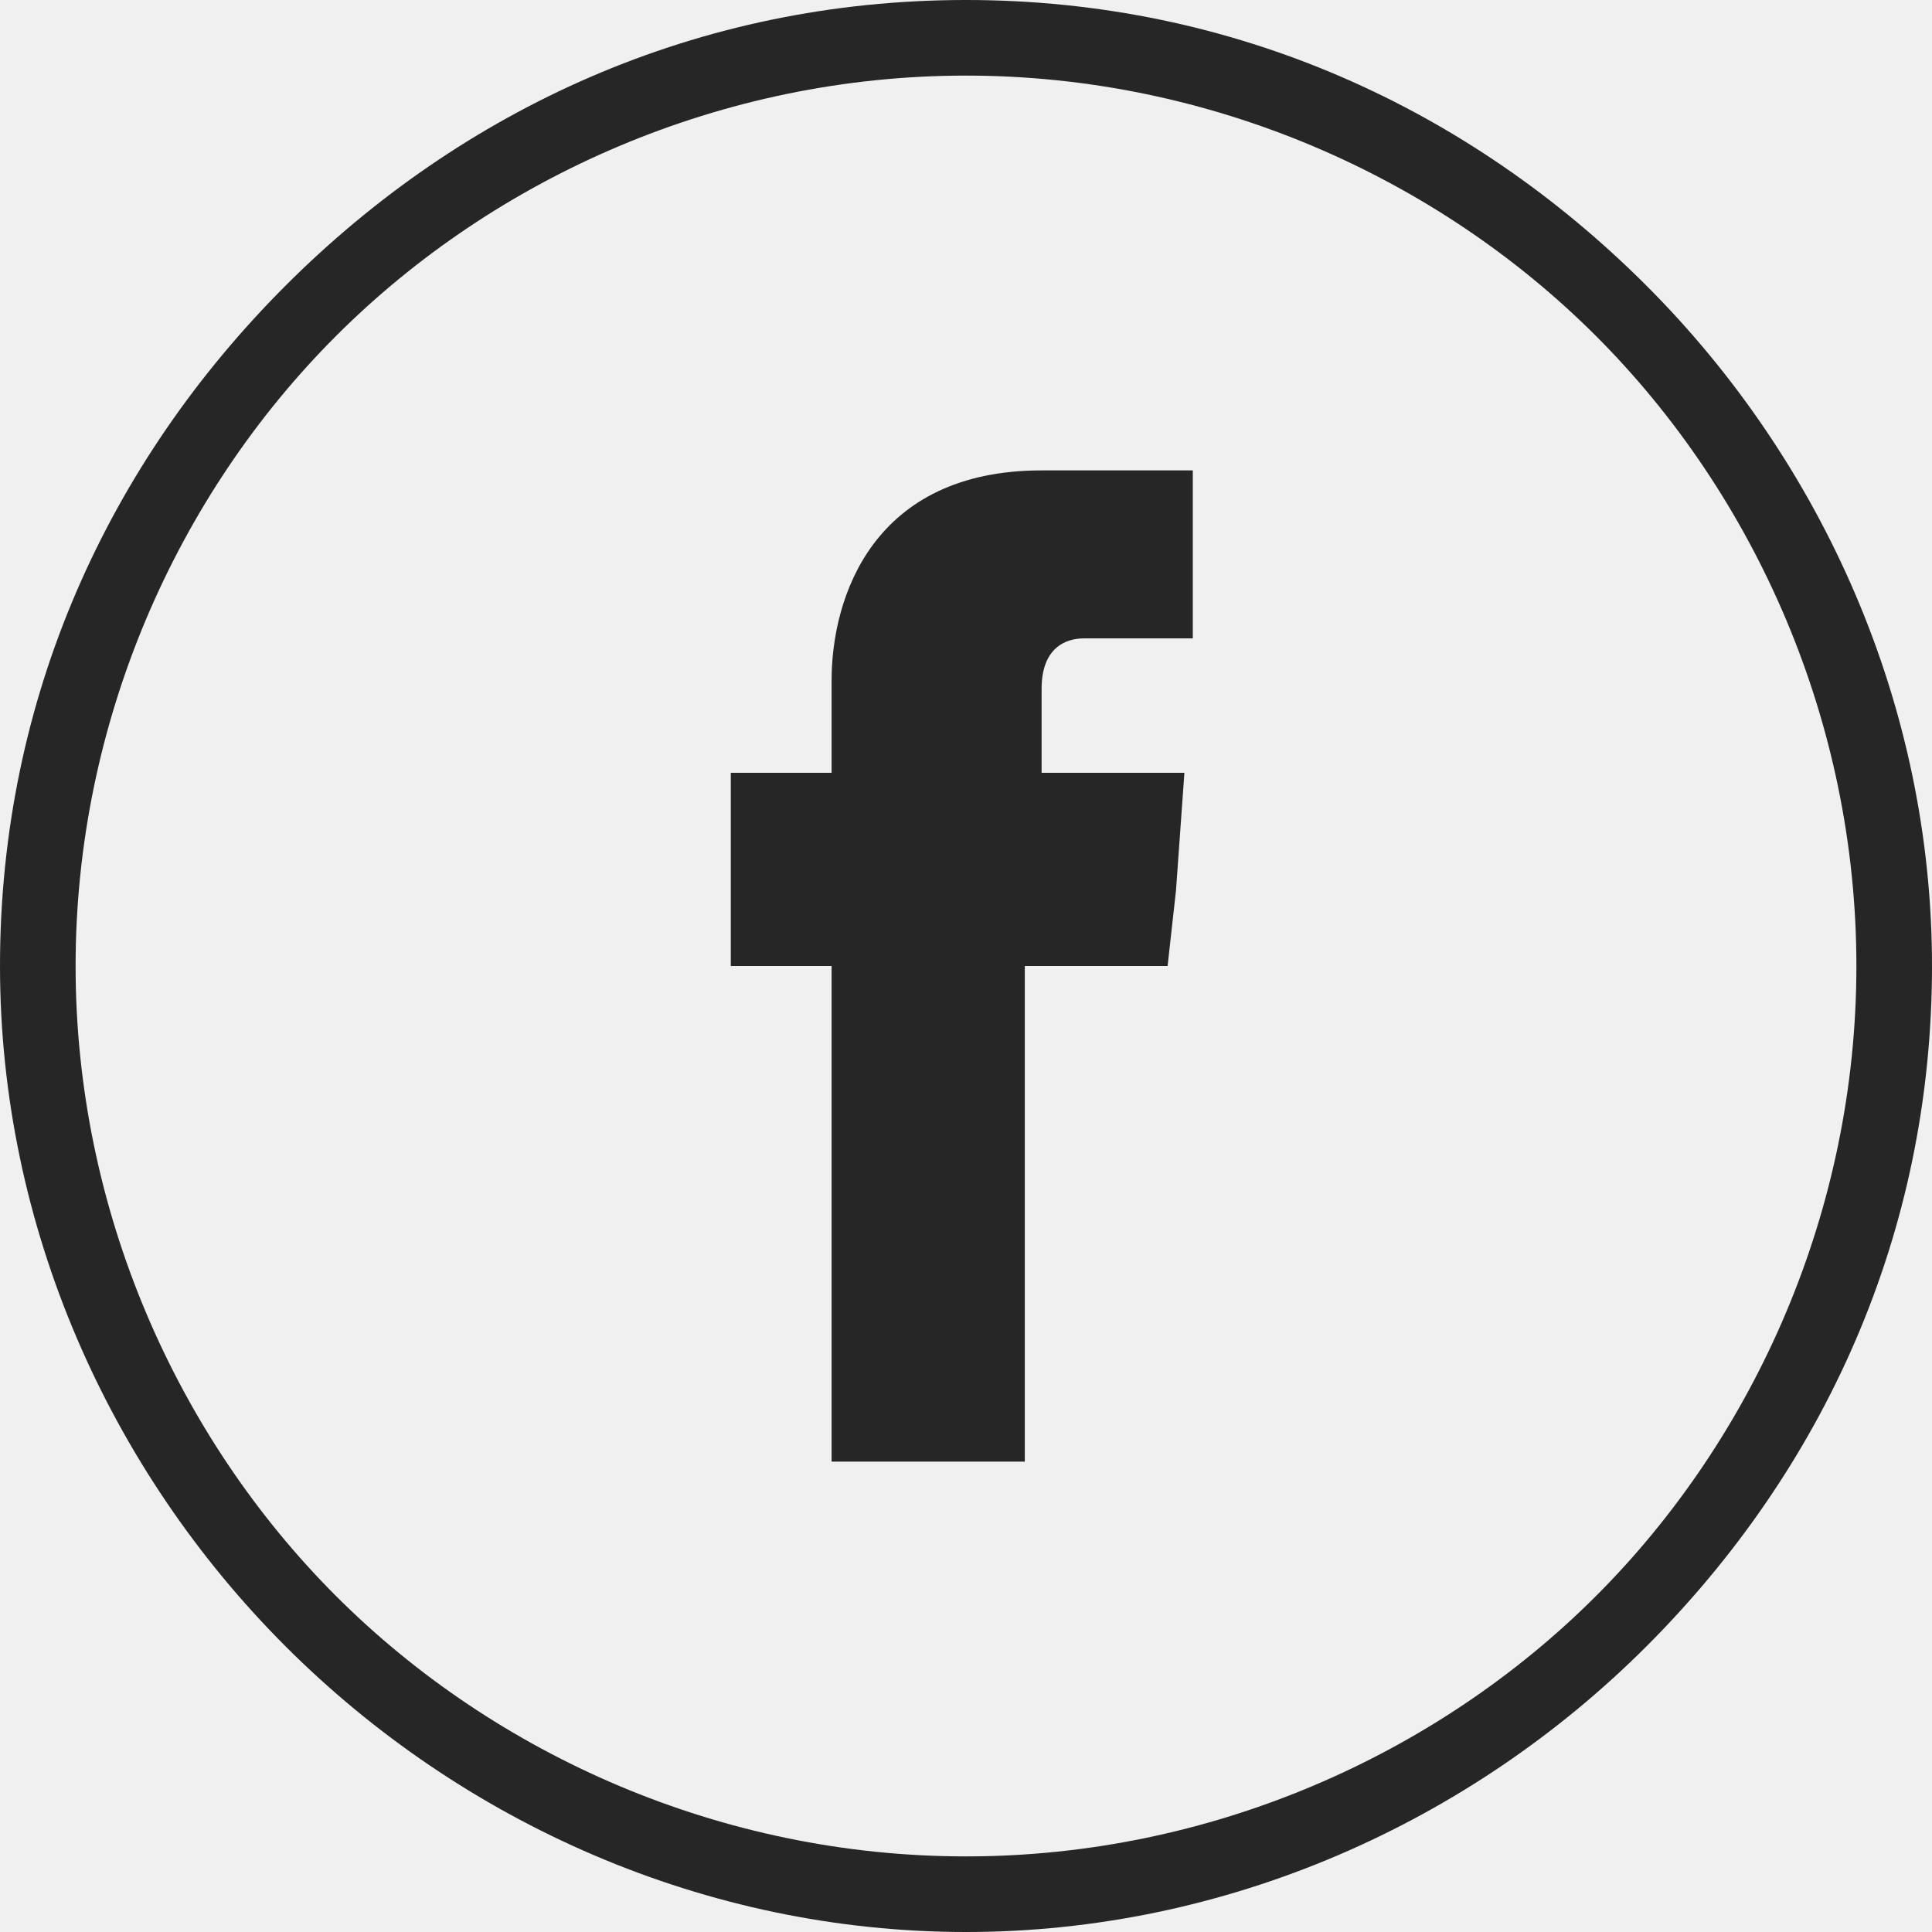
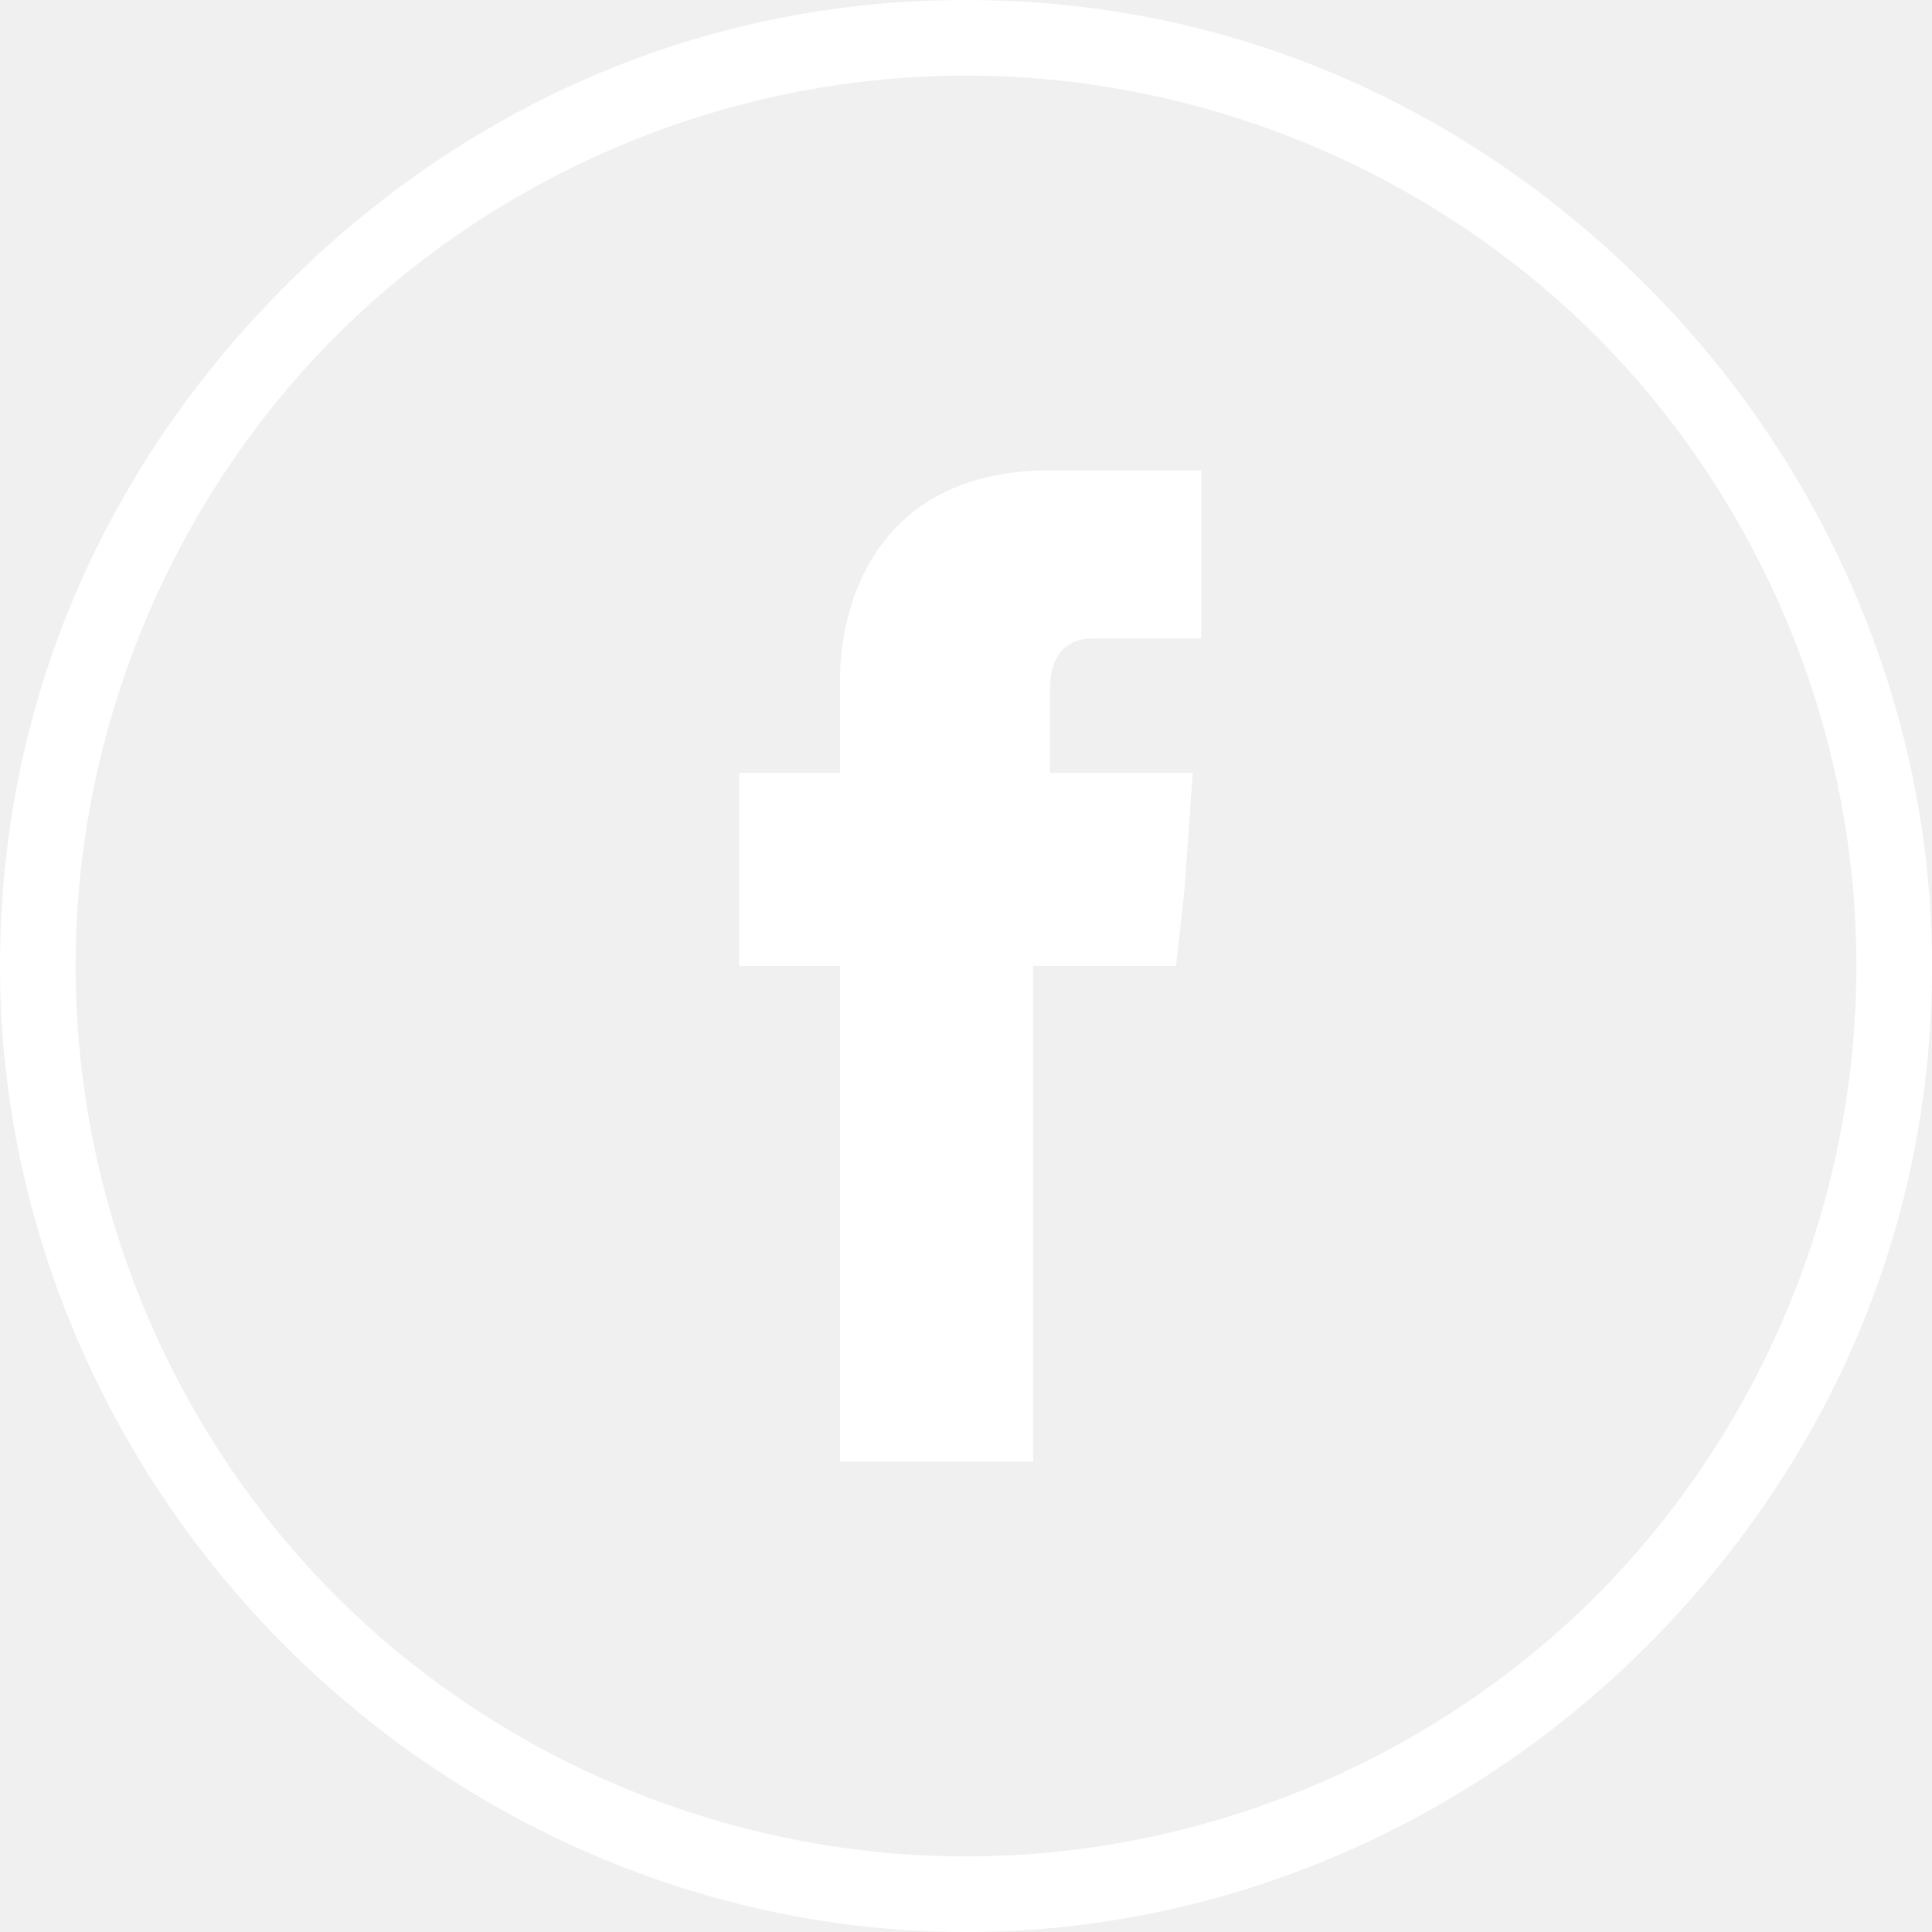
- <svg xmlns="http://www.w3.org/2000/svg" version="1.1" id="Layer_1" x="0px" y="0px" viewBox="-293 386 23 23" style="enable-background:new -293 386 23 23;" xml:space="preserve">
+ <svg xmlns="http://www.w3.org/2000/svg" version="1.1" id="Layer_1" x="0px" y="0px" viewBox="-294 385 23 23" style="enable-background:new -294 385 23 23;" xml:space="preserve">
  <style type="text/css">
- 	.st0{fill:#262626;}
- 	.st1{fill-rule:evenodd;clip-rule:evenodd;fill:#262626;}
+ 	.st0{fill:#FFFFFF;}
</style>
-   <path class="st0" d="M-281.5,386c3.2,0,6,1.3,8.1,3.4c2.1,2.1,3.4,5,3.4,8.1c0,3.2-1.3,6-3.4,8.1c-2.1,2.1-5,3.4-8.1,3.4  s-6-1.3-8.1-3.4c-2.1-2.1-3.4-5-3.4-8.1c0-3.2,1.3-6,3.4-8.1C-287.5,387.3-284.7,386-281.5,386L-281.5,386z M-274,390  c-1.9-1.9-4.6-3.1-7.5-3.1c-2.9,0-5.6,1.2-7.5,3.1c-1.9,1.9-3.1,4.6-3.1,7.5c0,2.9,1.2,5.6,3.1,7.5c1.9,1.9,4.6,3.1,7.5,3.1  c2.9,0,5.6-1.2,7.5-3.1c1.9-1.9,3.1-4.6,3.1-7.5C-270.9,394.6-272.1,391.9-274,390L-274,390z" />
-   <path class="st1" d="M-280.6,395.1v-0.9c0-0.5,0.3-0.6,0.5-0.6c0.2,0,1.3,0,1.3,0v-2h-1.8c-2,0-2.5,1.5-2.5,2.5v1.1h-1.2v1.4v0.9  h1.2c0,2.7,0,5.9,0,5.9h2.3c0,0,0-3.2,0-5.9h1.7l0.1-0.9l0.1-1.4H-280.6z" />
+   <path class="st0" d="M-282.5,385c3.2,0,6,1.3,8.1,3.4s3.4,5,3.4,8.1c0,3.2-1.3,6-3.4,8.1s-5,3.4-8.1,3.4s-6-1.3-8.1-3.4  s-3.4-5-3.4-8.1c0-3.2,1.3-6,3.4-8.1S-285.7,385-282.5,385L-282.5,385z M-275,389c-1.9-1.9-4.6-3.1-7.5-3.1s-5.6,1.2-7.5,3.1  s-3.1,4.6-3.1,7.5s1.2,5.6,3.1,7.5s4.6,3.1,7.5,3.1s5.6-1.2,7.5-3.1s3.1-4.6,3.1-7.5S-273.1,390.9-275,389L-275,389z" />
+   <path class="st0" d="M-281.5,394.1v-0.9c0-0.5,0.3-0.6,0.5-0.6s1.3,0,1.3,0v-2h-1.8c-2,0-2.5,1.5-2.5,2.5v1.1h-1.2v1.4v0.9h1.2  c0,2.7,0,5.9,0,5.9h2.3c0,0,0-3.2,0-5.9h1.7l0.1-0.9l0.1-1.4h-1.7V394.1z" />
</svg>
